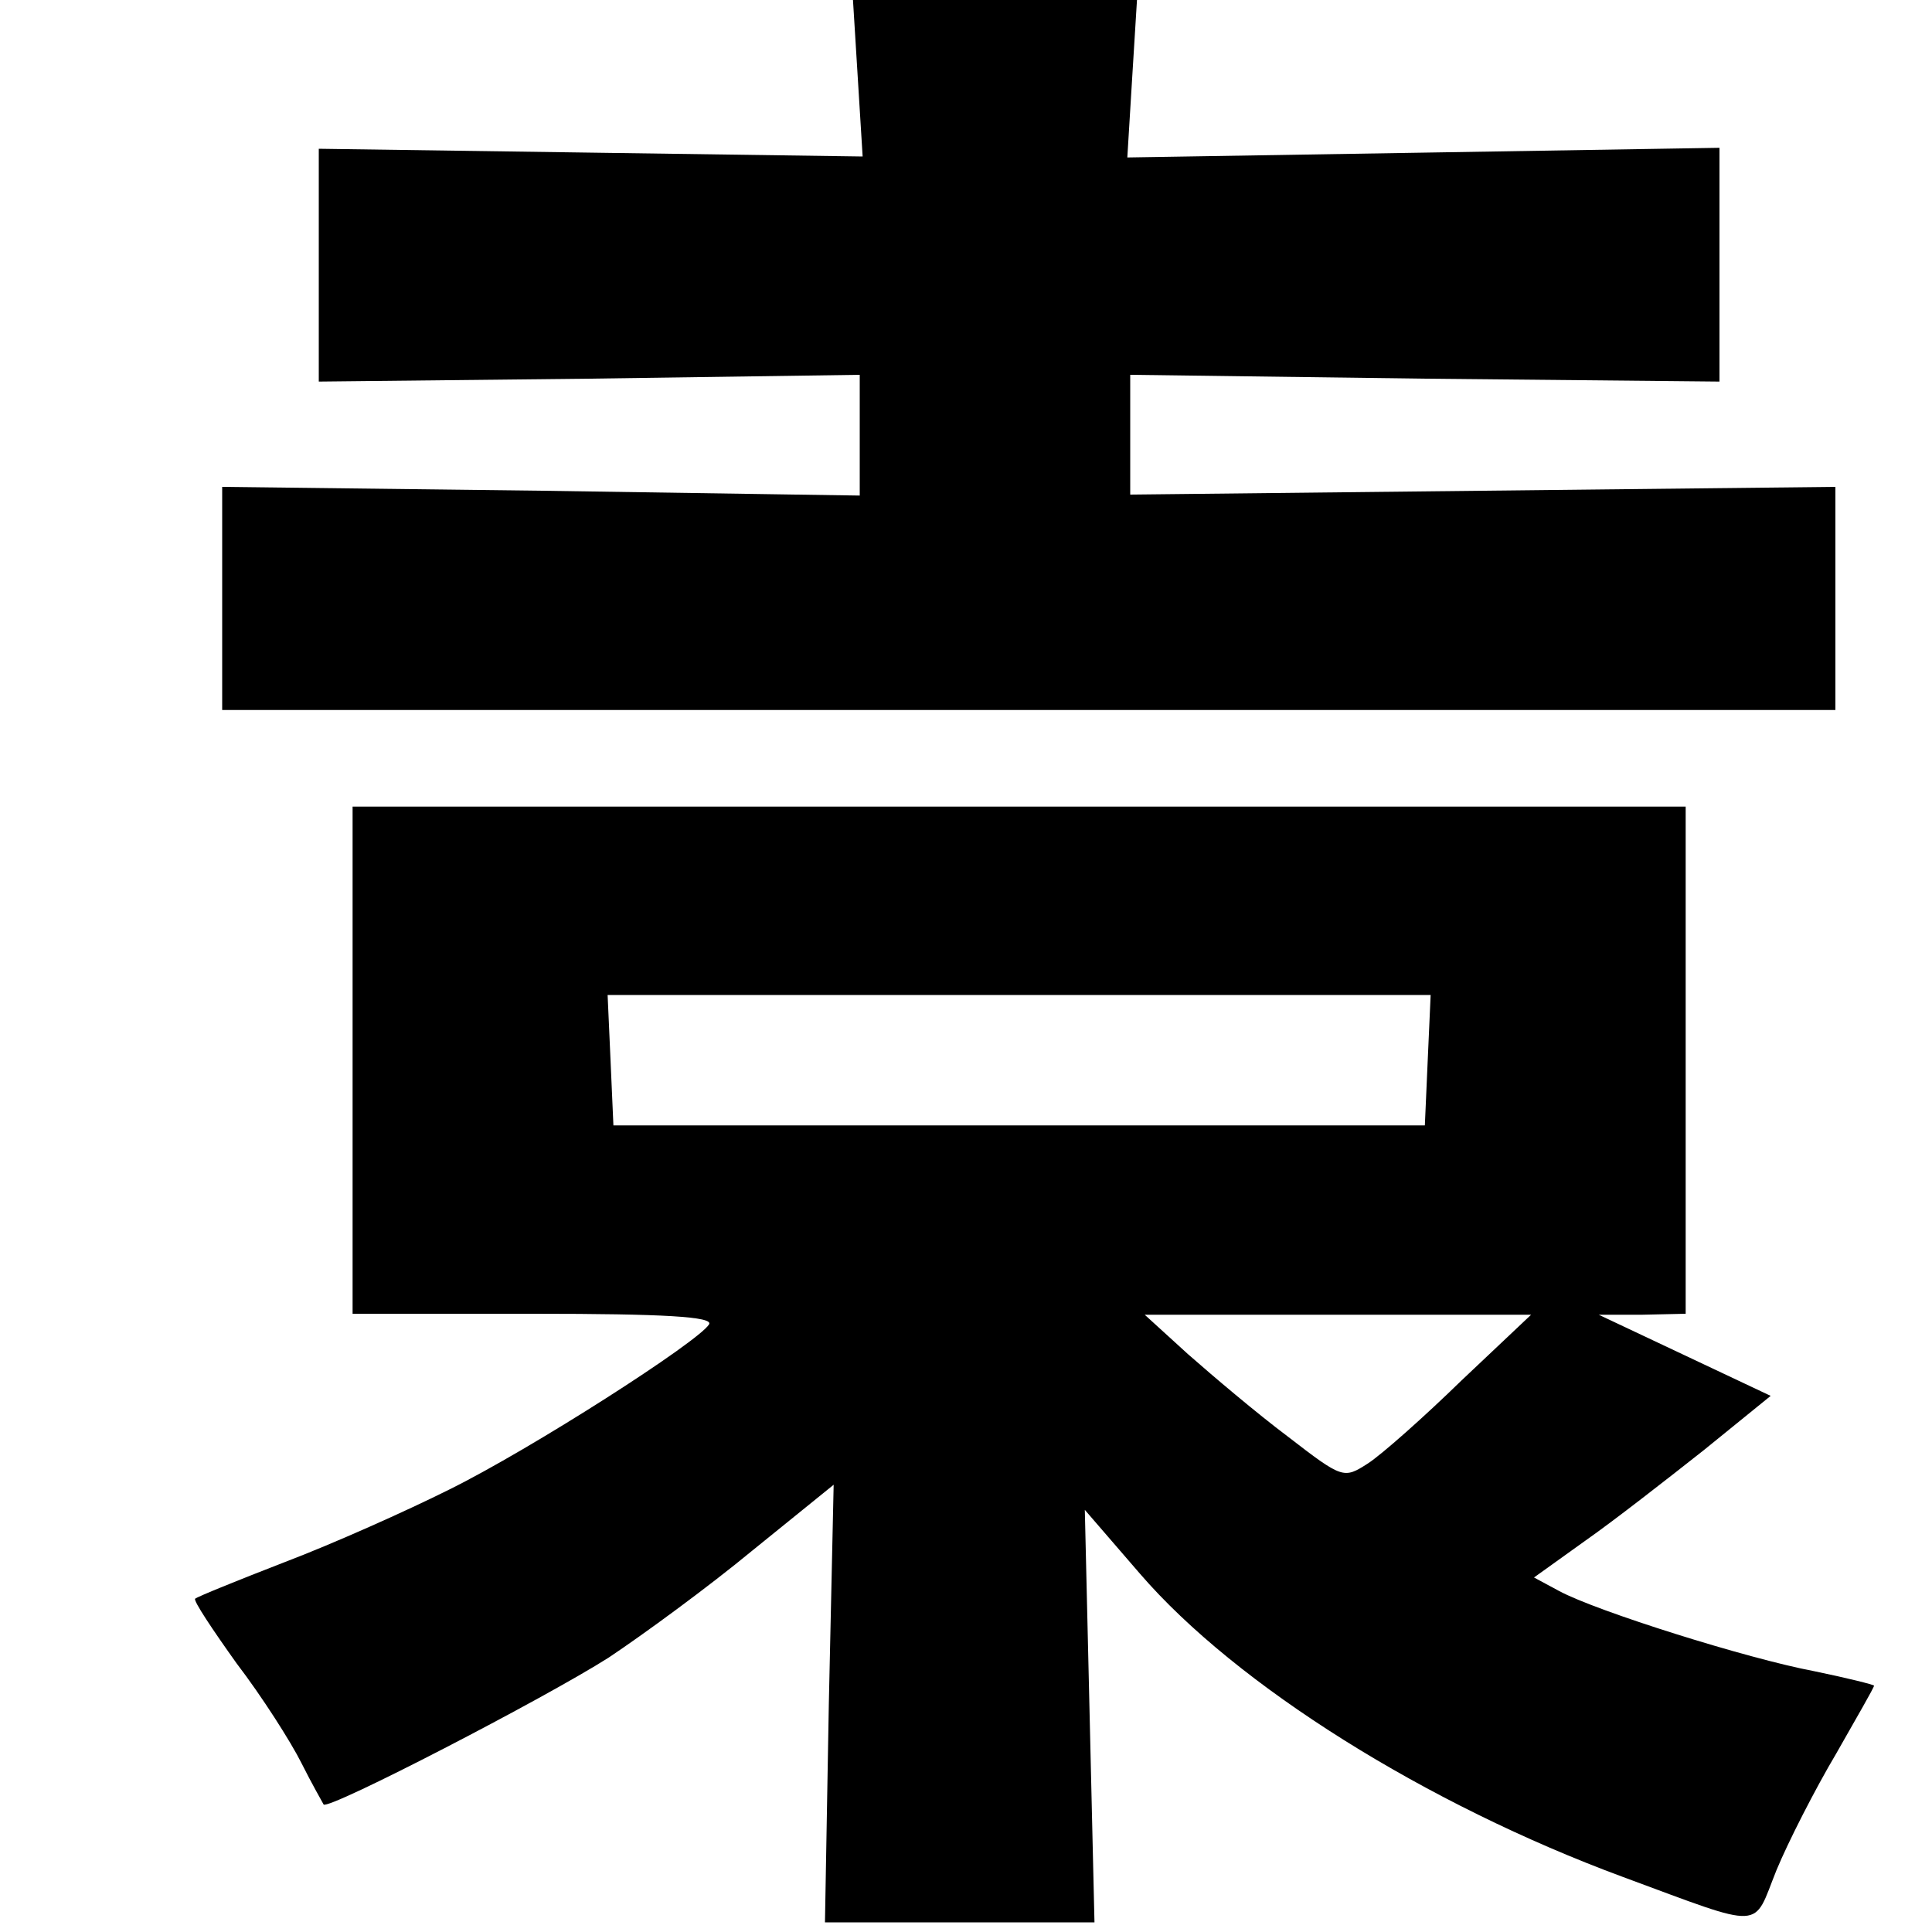
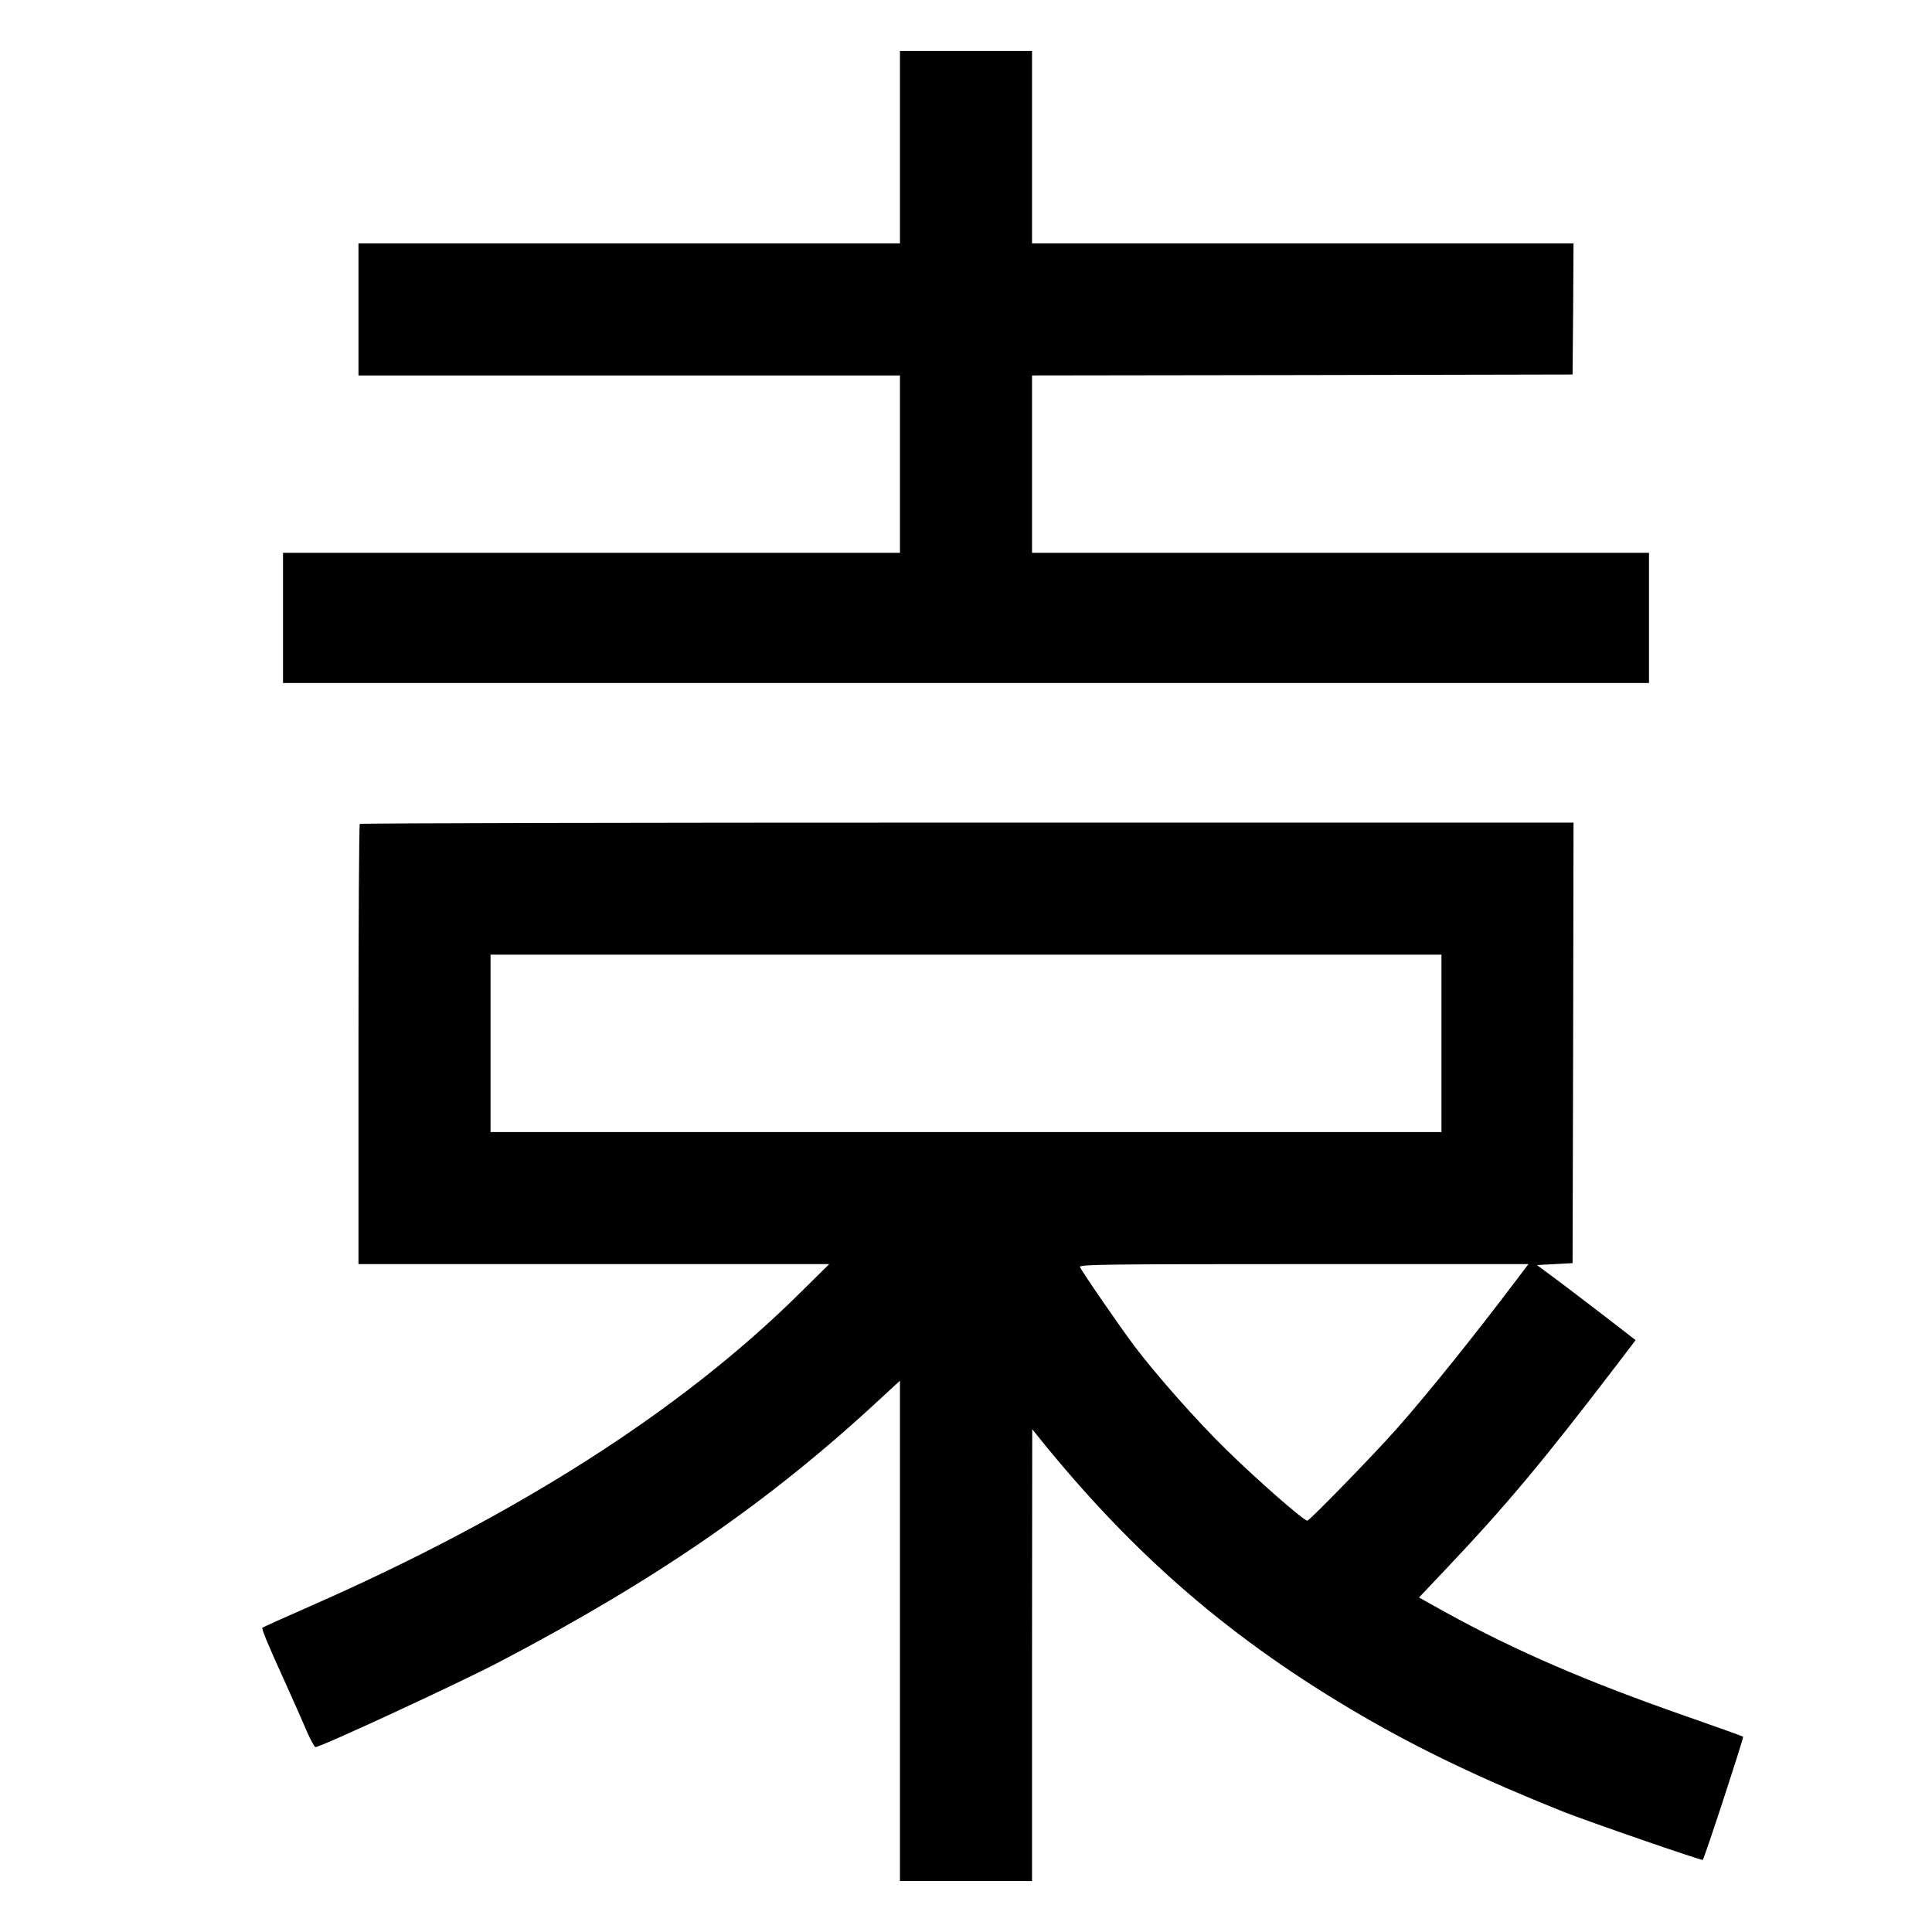
- <svg xmlns="http://www.w3.org/2000/svg" version="1.0" width="200pt" height="200pt" viewBox="0 0 200 200" preserveAspectRatio="xMidYMid meet">
-   <g transform="translate(0,200) scale(0.1,-0.1)" fill="#000000" stroke="none">
-     <path d="M888 1919 l5 -81 -282 4 -281 4 0 -121 0 -120 280 3 280 4 0 -62 0 -63 -330 5 -330 4 0 -115 0 -116 835 0 835 0 0 115 0 116 -365 -4 -365 -4 0 62 0 62 305 -4 305 -3 0 121 0 121 -306 -5 -307 -5 5 82 5 81 -147 0 -147 0 5 -81z" />
-     <path d="M365 903 l0 -263 188 0 c134 0 186 -3 181 -11 -11 -18 -184 -129 -269 -171 -44 -22 -120 -56 -170 -75 -49 -19 -91 -36 -93 -38 -2 -2 18 -32 43 -67 26 -34 56 -81 67 -103 11 -22 22 -41 23 -43 5 -6 229 110 295 152 36 24 103 73 149 111 l84 68 -5 -227 -4 -226 139 0 140 0 -5 214 -5 213 57 -66 c100 -116 297 -239 500 -314 149 -55 134 -55 159 7 12 29 40 84 62 121 21 37 39 68 39 70 0 1 -28 8 -62 15 -69 13 -225 62 -264 83 l-26 14 53 38 c30 21 85 64 123 94 l69 56 -89 42 -89 42 45 0 45 1 0 263 0 262 -690 0 -690 0 0 -262z m1113 0 l-3 -68 -420 0 -420 0 -3 68 -3 67 426 0 426 0 -3 -67z m35 -332 c-39 -38 -83 -77 -97 -86 -25 -16 -26 -16 -83 28 -32 24 -78 63 -103 85 l-45 41 200 0 200 0 -72 -68z" />
+ <svg xmlns="http://www.w3.org/2000/svg" version="1.0" width="1024pt" height="1024pt" viewBox="0 0 1024 1024" preserveAspectRatio="xMidYMid meet">
+   <g transform="translate(0,1024) scale(0.1,-0.1)" fill="#000000" stroke="none">
+     <path d="M4770 9460 l0 -510 -1435 0 -1435 0 0 -350 0 -350 1435 0 1435 0 0 -470 0 -470 -1635 0 -1635 0 0 -345 0 -345 3620 0 3620 0 0 345 0 345 -1635 0 -1635 0 0 470 0 470 1433 2 1432 3 3 348 2 347 -1435 0 -1435 0 0 510 0 510 -350 0 -350 0 0 -510z" />
+     <path d="M1907 5873 c-4 -3 -7 -530 -7 -1170 l0 -1163 1248 0 1247 0 -160 -158 c-626 -619 -1497 -1175 -2595 -1657 -135 -59 -247 -110 -249 -112 -6 -5 26 -83 124 -298 45 -99 96 -215 114 -258 19 -42 38 -77 43 -77 28 0 769 343 978 453 837 439 1434 852 2019 1396 l101 93 0 -1326 0 -1326 350 0 350 0 0 1198 1 1197 32 -40 c508 -631 1028 -1079 1716 -1479 308 -179 638 -337 1063 -507 136 -54 739 -262 743 -257 11 15 218 648 214 653 -4 3 -137 51 -295 106 -534 186 -909 348 -1285 555 l-138 77 143 151 c319 337 512 567 909 1087 l96 126 -142 110 c-78 60 -196 150 -261 199 l-120 89 95 5 94 5 3 1168 2 1167 -3213 0 c-1768 0 -3217 -3 -3220 -7z m5733 -1163 l0 -470 -2520 0 -2520 0 0 470 0 470 2520 0 2520 0 0 -470z m399 -1252 c-230 -304 -465 -597 -638 -793 -119 -134 -460 -485 -472 -485 -19 0 -259 210 -427 374 -153 149 -371 395 -489 551 -74 98 -282 400 -289 420 -5 13 138 15 1185 15 l1192 0 -62 -82z" />
  </g>
</svg>
